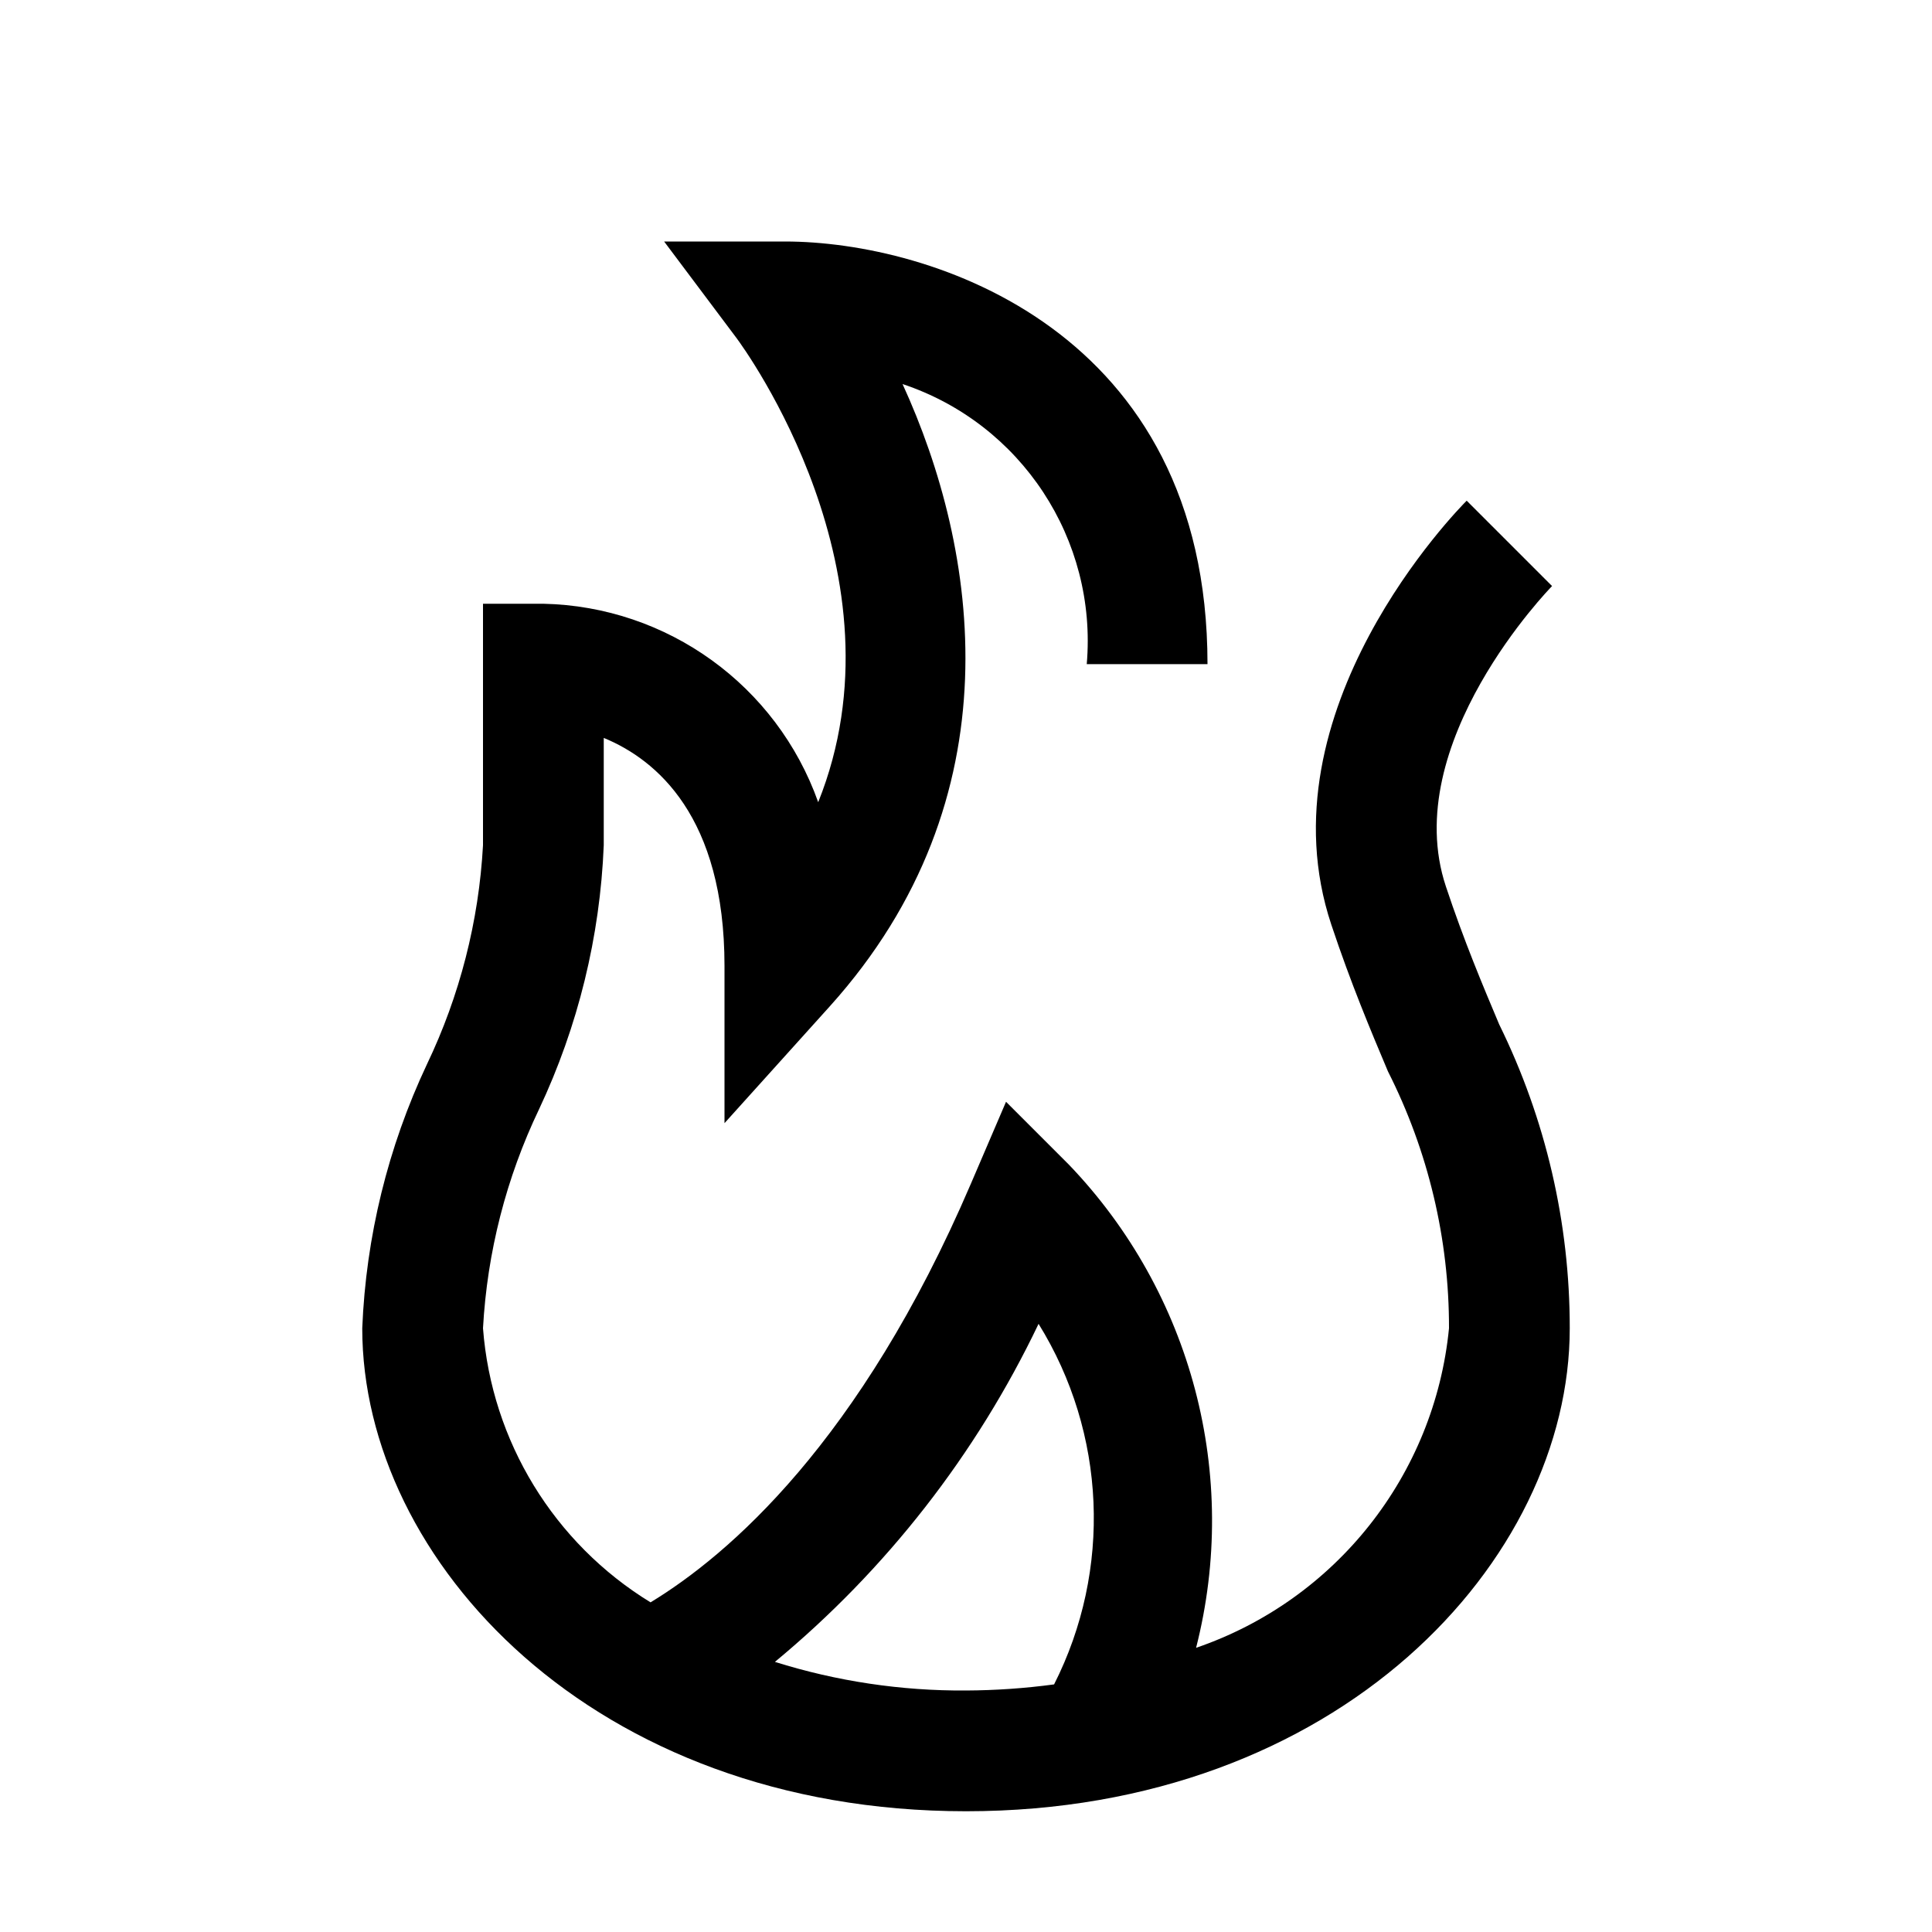
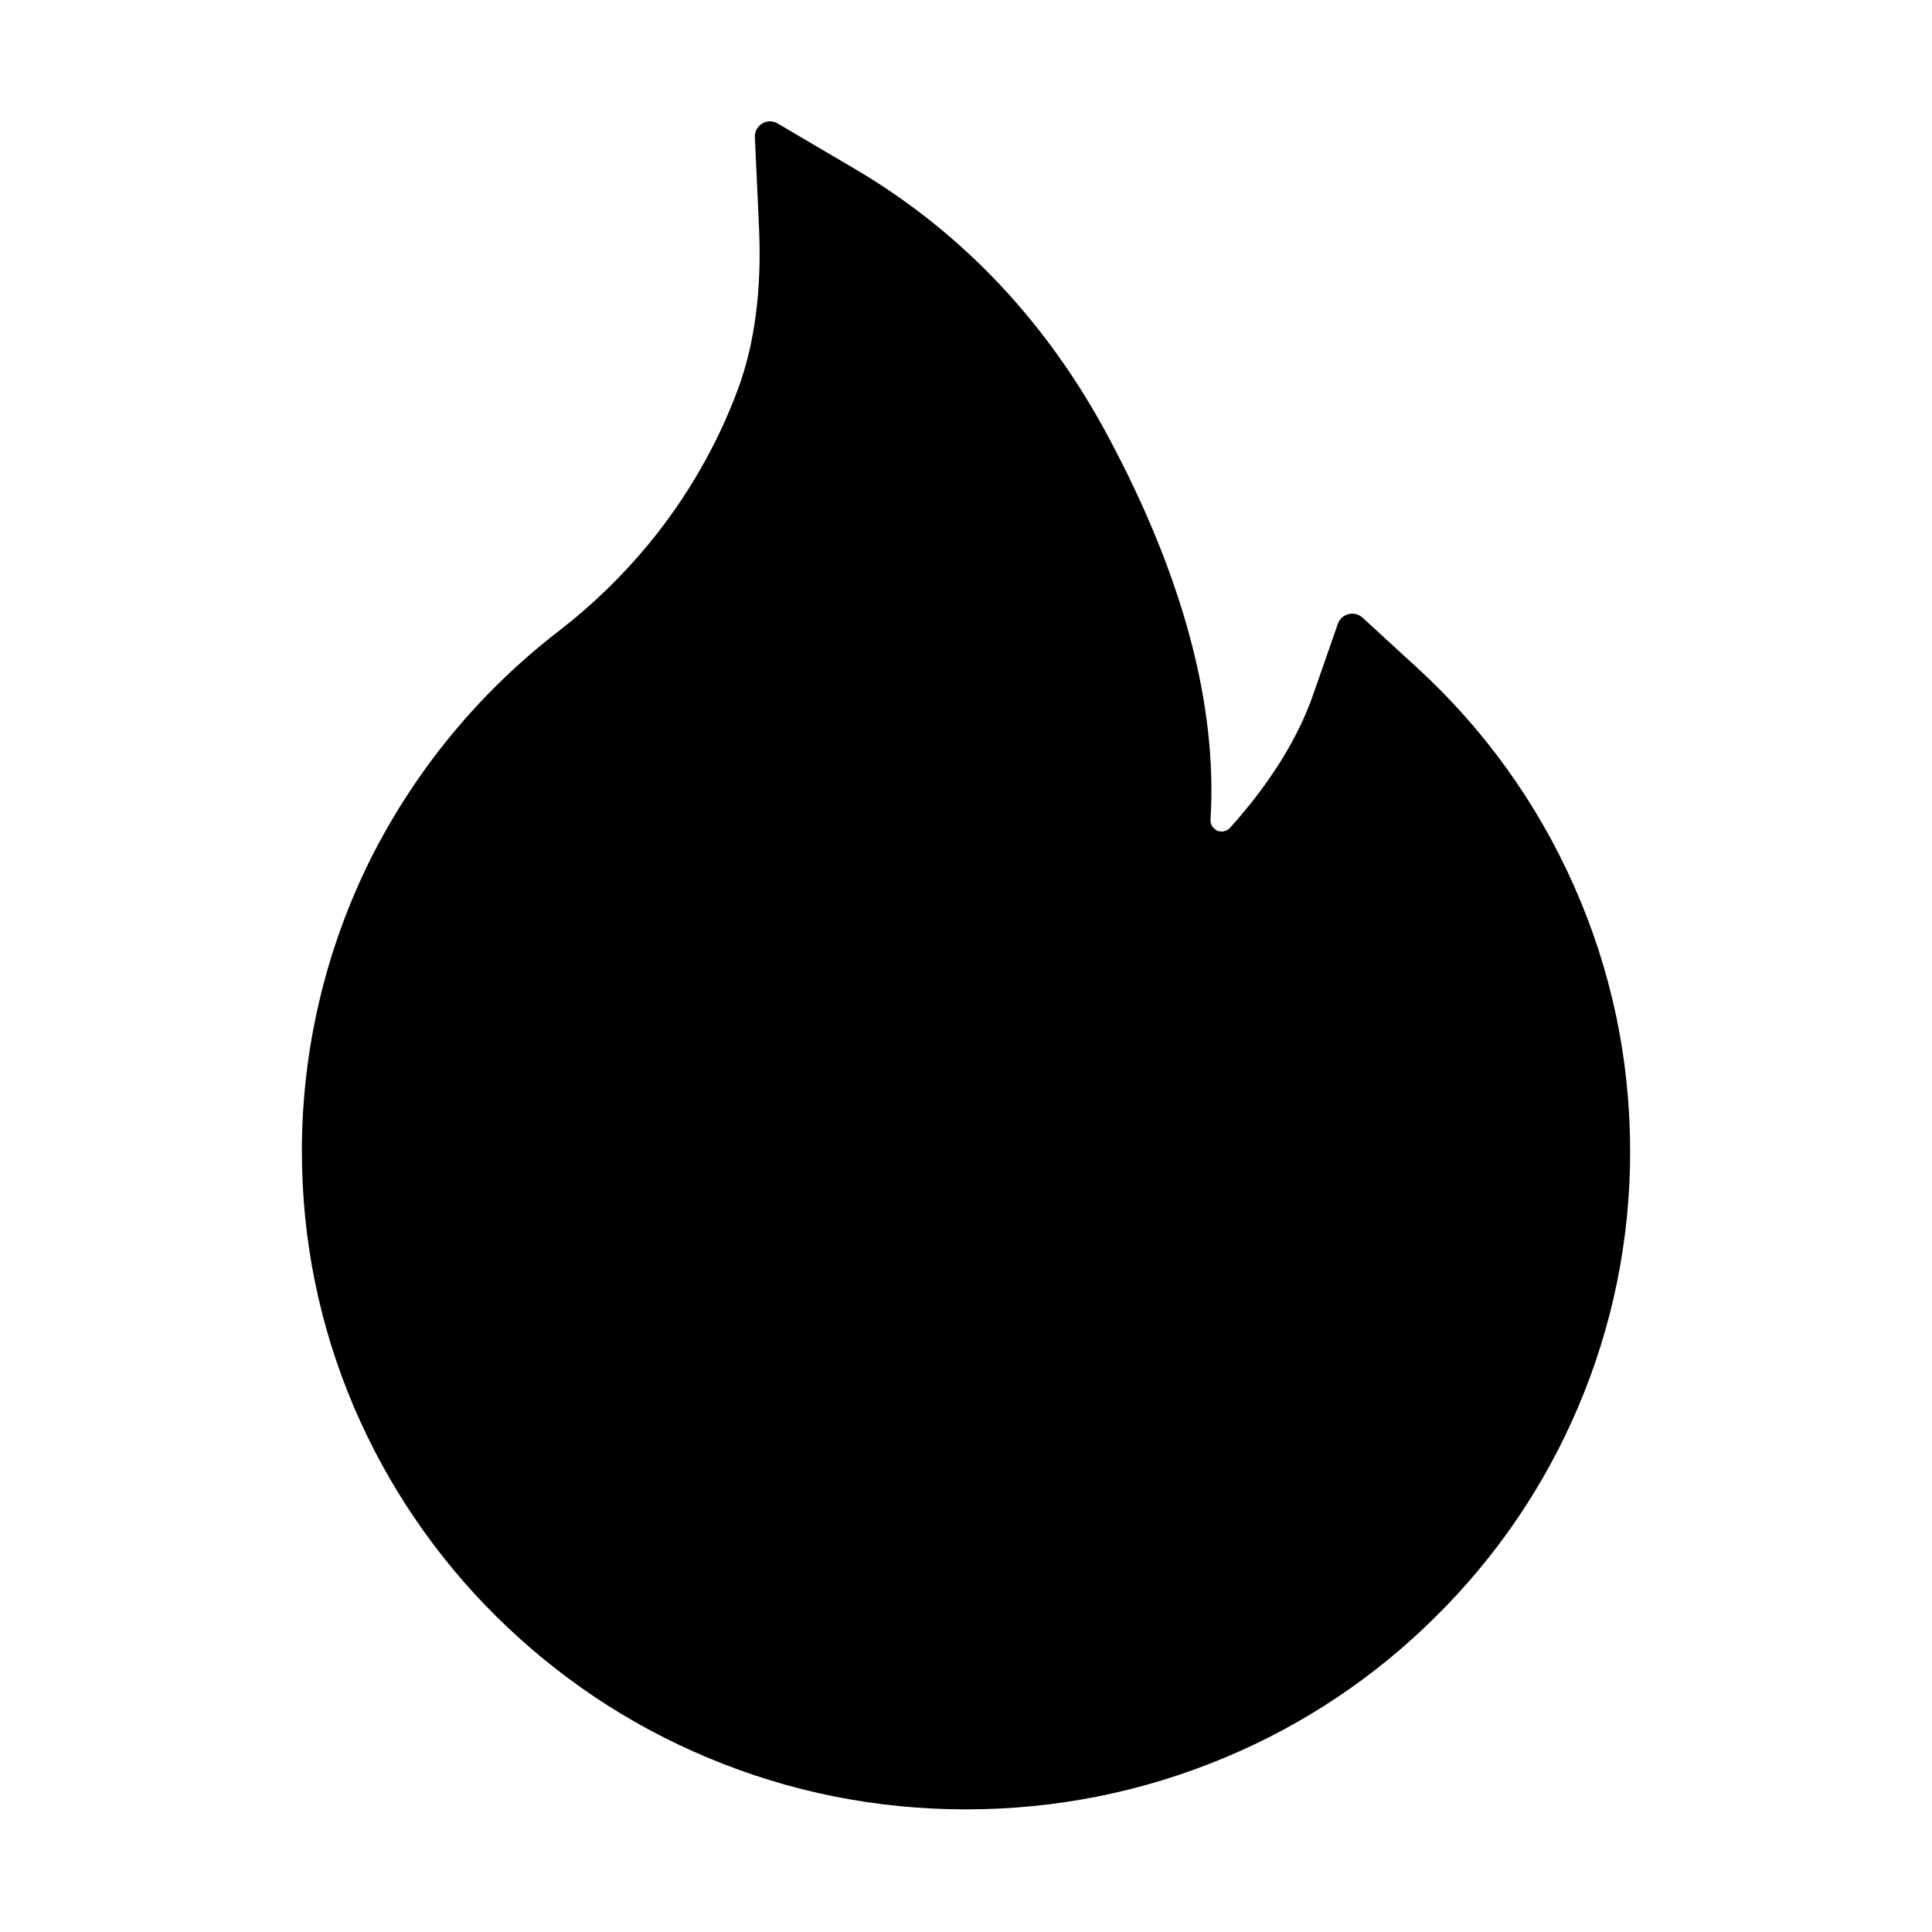
- <svg xmlns="http://www.w3.org/2000/svg" width="32px" height="32px" viewBox="0 0 32 32" id="icon">
-   <defs>
-     <style>
-       .cls-1 {
-         fill: none;
-       }
-     </style>
-   </defs>
-   <path d="M24.832,16.969c-.272-.646-.582-1.38-.883-2.285-.79-2.368,1.734-4.952,1.758-4.977L24.293,8.293c-.141.141-3.423,3.478-2.242,7.023.326.978.651,1.749.938,2.43A9.381,9.381,0,0,1,24,22a6.24,6.24,0,0,1-4.189,5.293,8.52,8.52,0,0,0-2.104-8l-1.044-1.044-.582,1.357C14.245,23.89,12.06,25.76,10.775,26.54A5.844,5.844,0,0,1,8,22a9.624,9.624,0,0,1,.929-3.629A11.333,11.333,0,0,0,10,14V12.222c.874.36,2,1.304,2,3.778v2.603l1.743-1.934c3.112-3.455,2.462-7.568,1.206-10.308A4.486,4.486,0,0,1,18,11h2c0-5.537-4.579-7-7-7H11l1.199,1.599c.138.186,2.863,3.928,1.353,7.688A4.943,4.943,0,0,0,9,10H8v4a9.624,9.624,0,0,1-.929,3.629A11.333,11.333,0,0,0,6,22c0,3.848,3.823,8,10,8s10-4.152,10-8A11.377,11.377,0,0,0,24.832,16.969ZM12.835,27.526a16.499,16.499,0,0,0,4.367-5.599,6.105,6.105,0,0,1,.257,5.972A11.321,11.321,0,0,1,16,28,10.328,10.328,0,0,1,12.835,27.526Z" />
-   <rect id="_Transparent_Rectangle_" data-name="&lt;Transparent Rectangle&gt;" class="cls-1" width="32" height="32" />
+ <svg xmlns="http://www.w3.org/2000/svg" width="1024px" height="1024px" viewBox="0 0 1024 1024" class="icon">
+   <path d="M834.1 469.2A347.49 347.49 0 0 0 751.2 354l-29.1-26.7a8.09 8.09 0 0 0-13 3.3l-13 37.3c-8.1 23.4-23 47.3-44.1 70.8-1.4 1.5-3 1.9-4.1 2-1.1.1-2.8-.1-4.3-1.5-1.4-1.2-2.1-3-2-4.8 3.7-60.2-14.3-128.1-53.7-202C555.3 171 510 123.1 453.4 89.7l-41.3-24.3c-5.4-3.2-12.3 1-12 7.3l2.2 48c1.5 32.8-2.3 61.8-11.3 85.9-11 29.5-26.8 56.9-47 81.5a295.64 295.64 0 0 1-47.5 46.1 352.6 352.6 0 0 0-100.3 121.5A347.75 347.75 0 0 0 160 610c0 47.2 9.3 92.9 27.7 136a349.4 349.4 0 0 0 75.5 110.9c32.4 32 70 57.2 111.9 74.7C418.5 949.8 464.5 959 512 959s93.5-9.2 136.9-27.3A348.6 348.6 0 0 0 760.8 857c32.4-32 57.8-69.4 75.5-110.9a344.2 344.2 0 0 0 27.7-136c0-48.8-10-96.2-29.9-140.9z" />
</svg>
